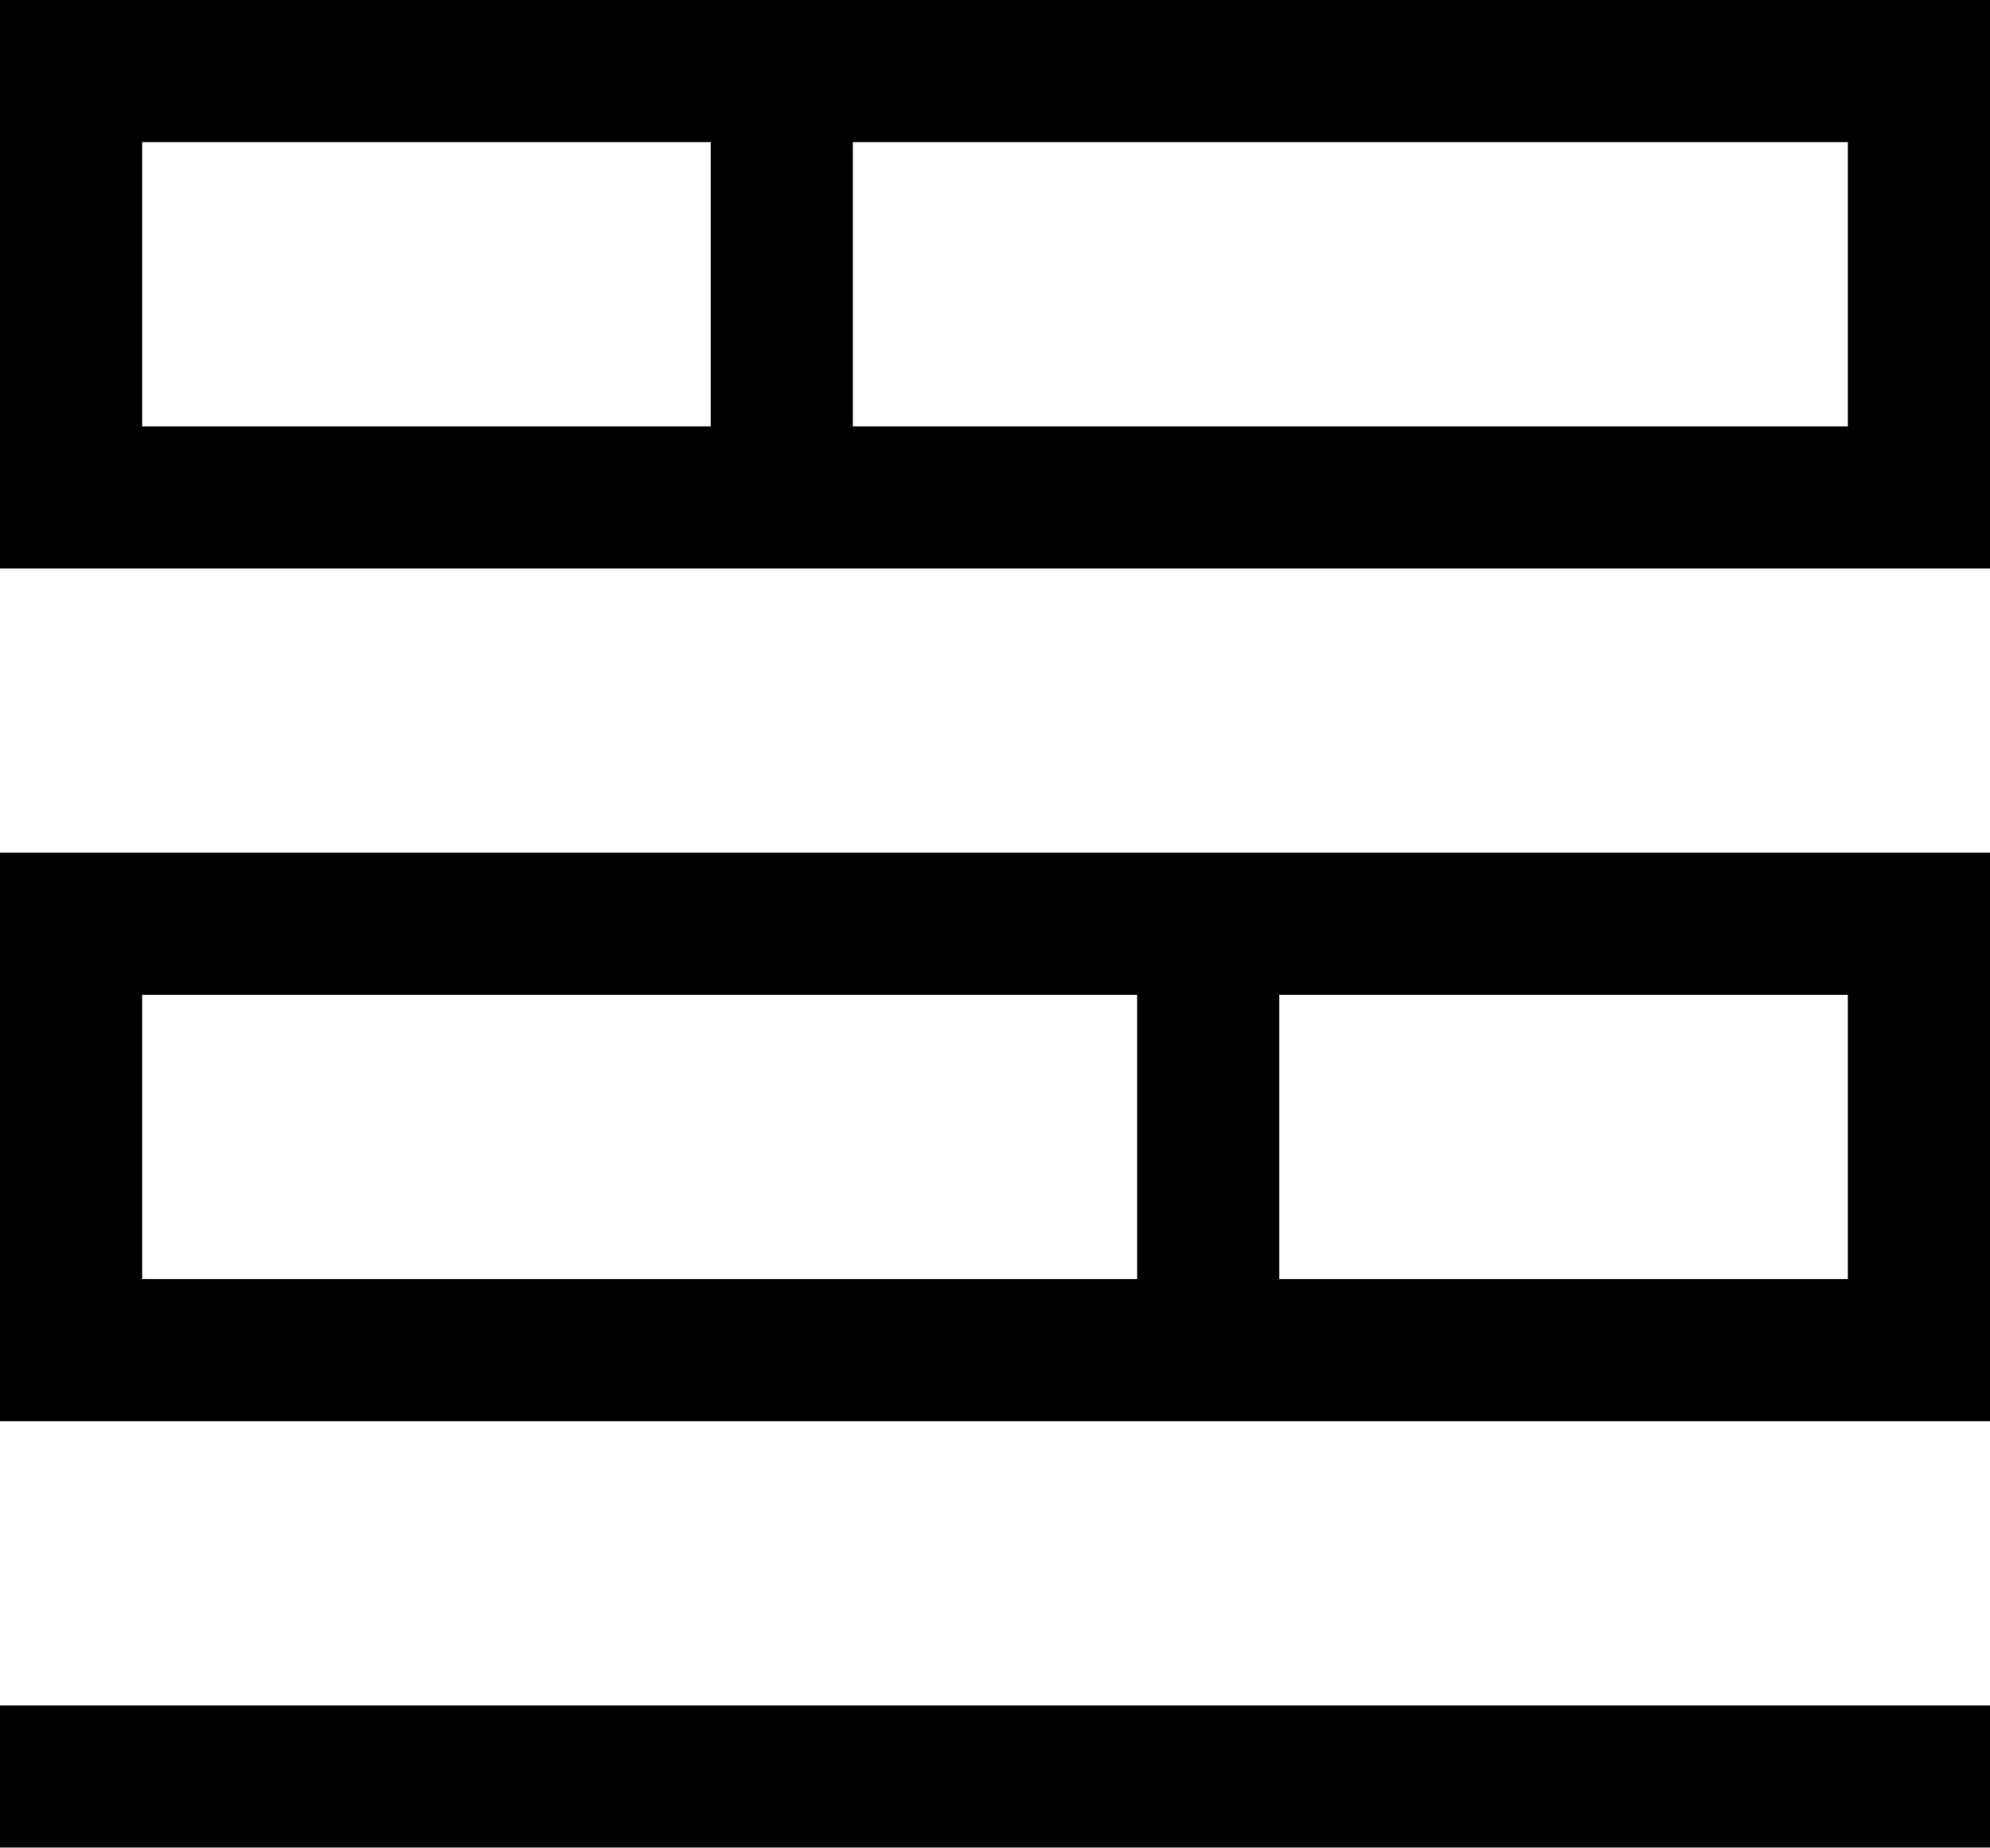
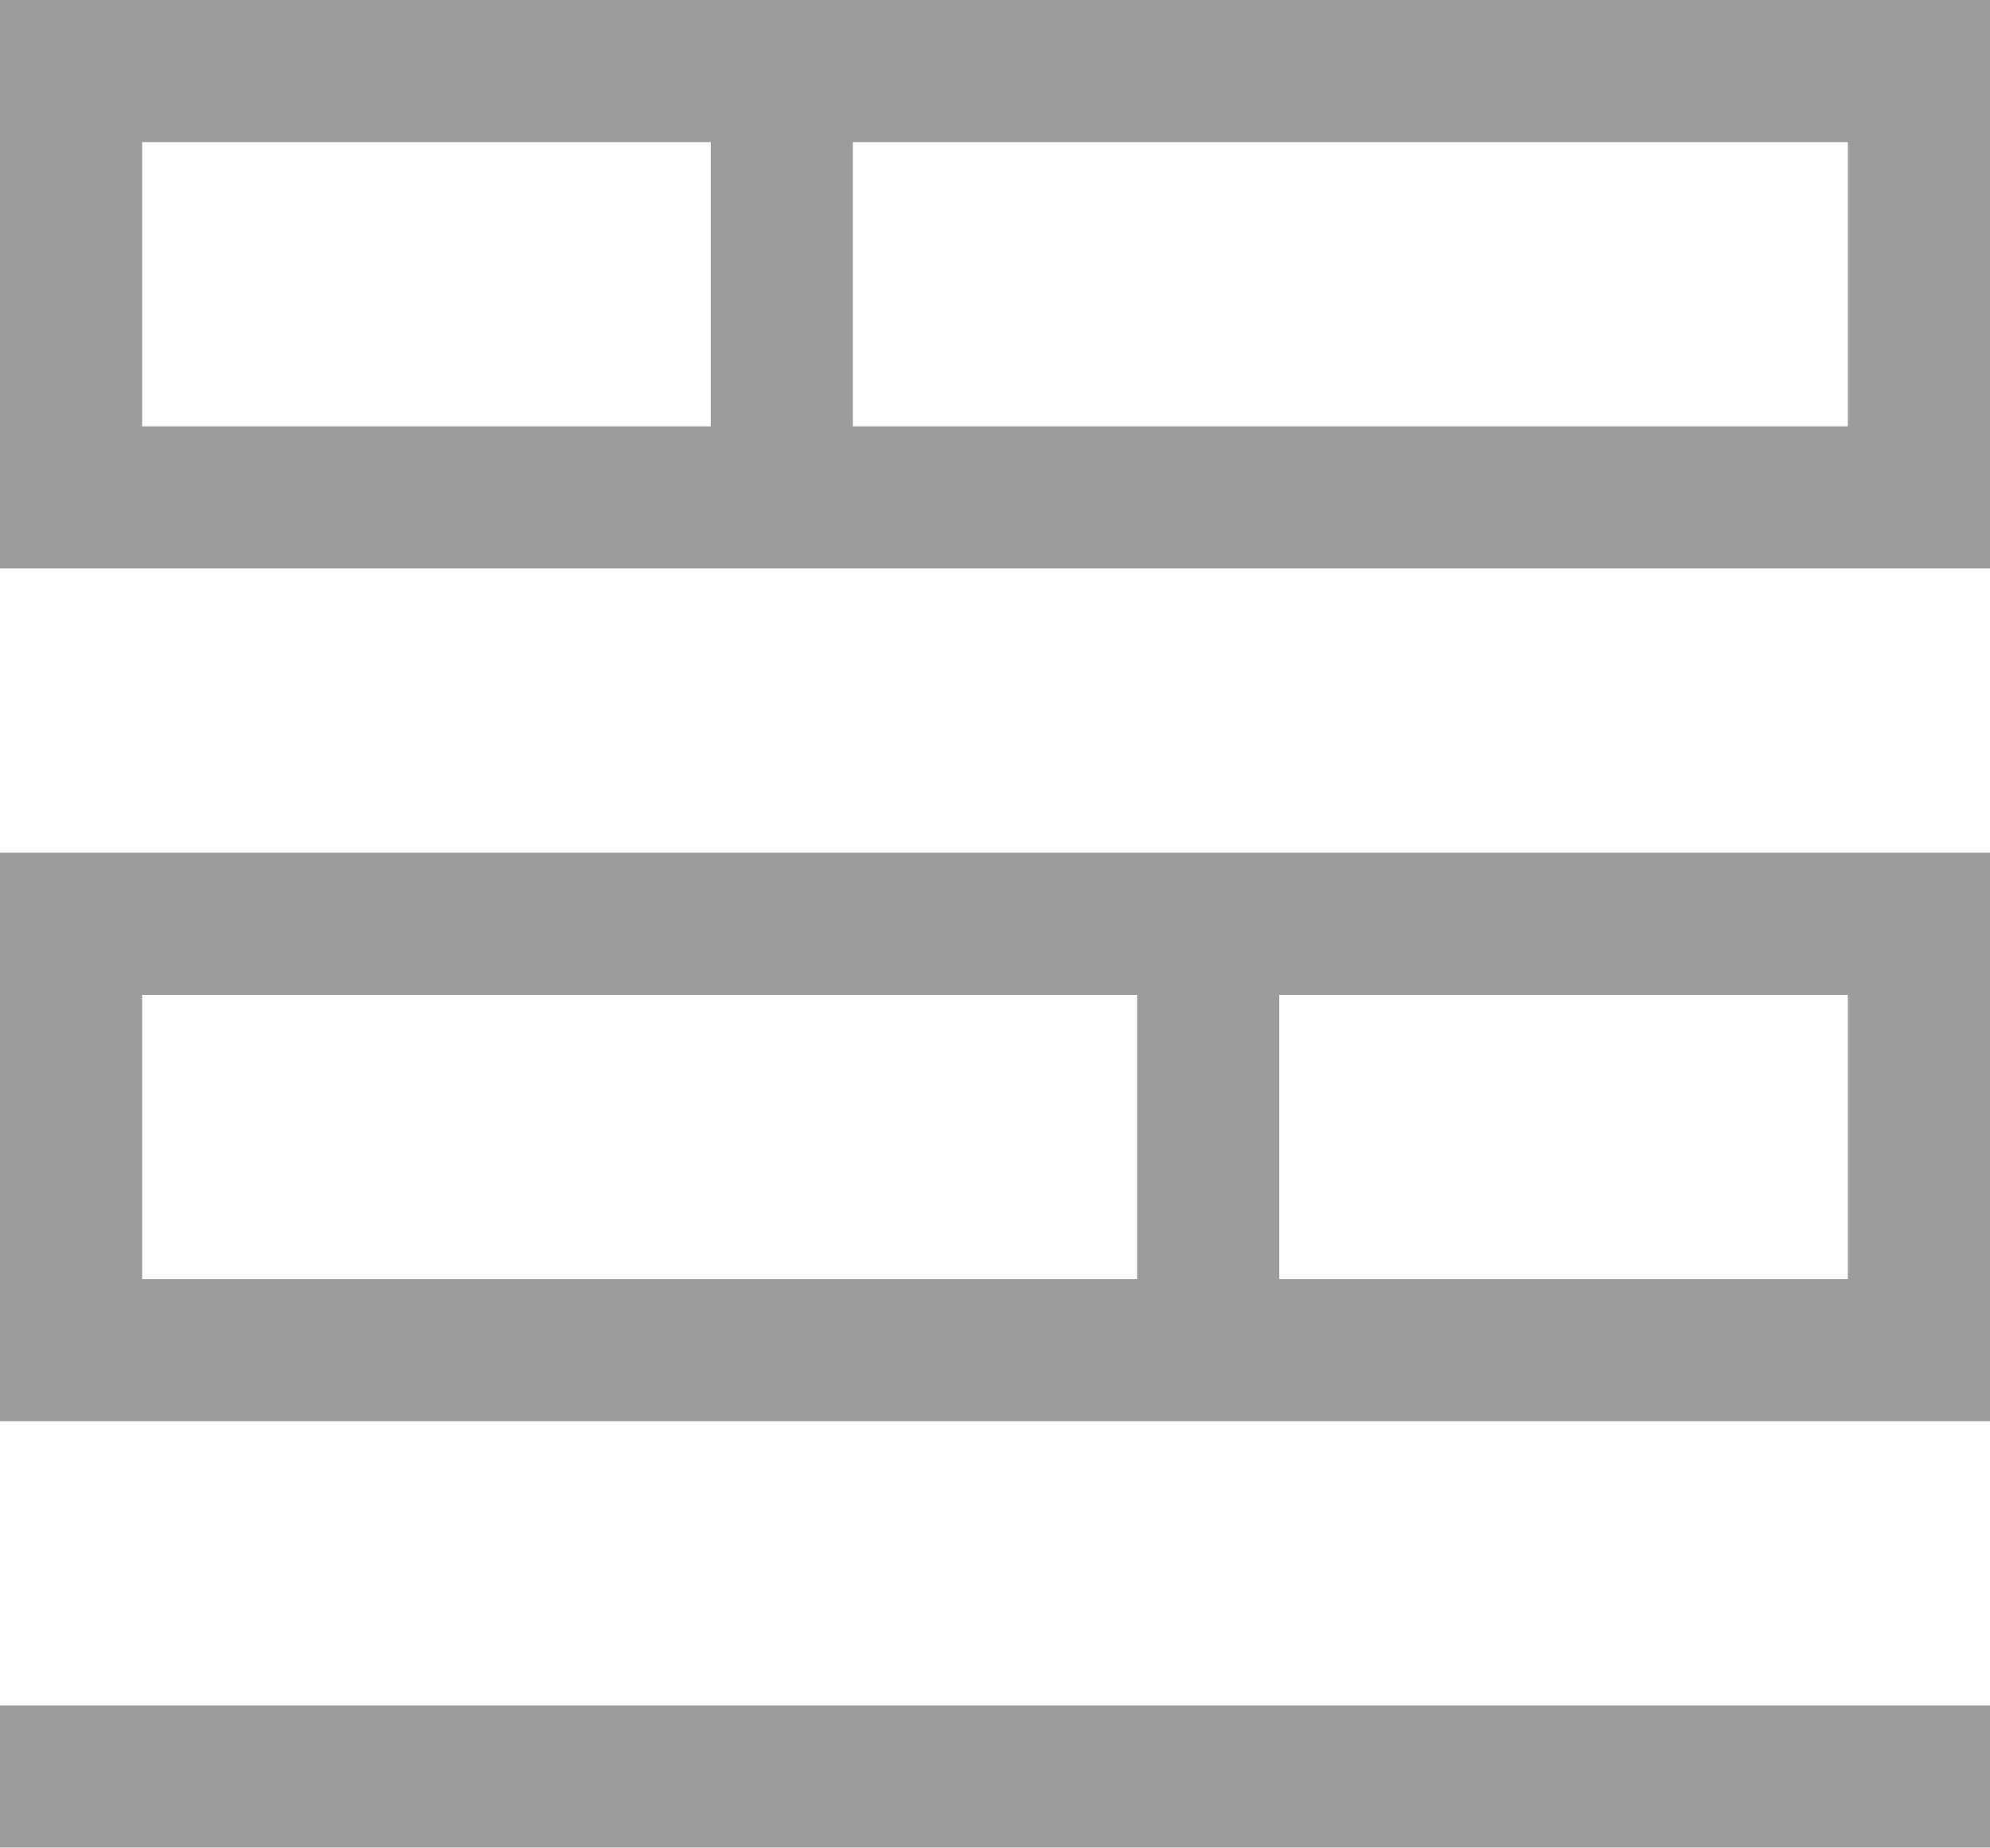
- <svg xmlns="http://www.w3.org/2000/svg" version="1.1" id="Layer_1" x="0px" y="0px" viewBox="0 0 14 13" style="enable-background:new 0 0 14 13;" xml:space="preserve">
+ <svg xmlns="http://www.w3.org/2000/svg" version="1.1" id="Layer_1" x="0px" y="0px" viewBox="0 0 14 13" style="enable-background:new 0 0 14 13;" xml:space="preserve" fill="#9c9c9c">
  <path d="M0,13h14v-1H0V13z M0,10h14V6H0V10z M9,7h4v2H9V7z M1,7h7v2H1V7z M0,0v4h14V0H0z M5,3H1V1h4V3z M13,3H6V1h7V3z" />
</svg>
